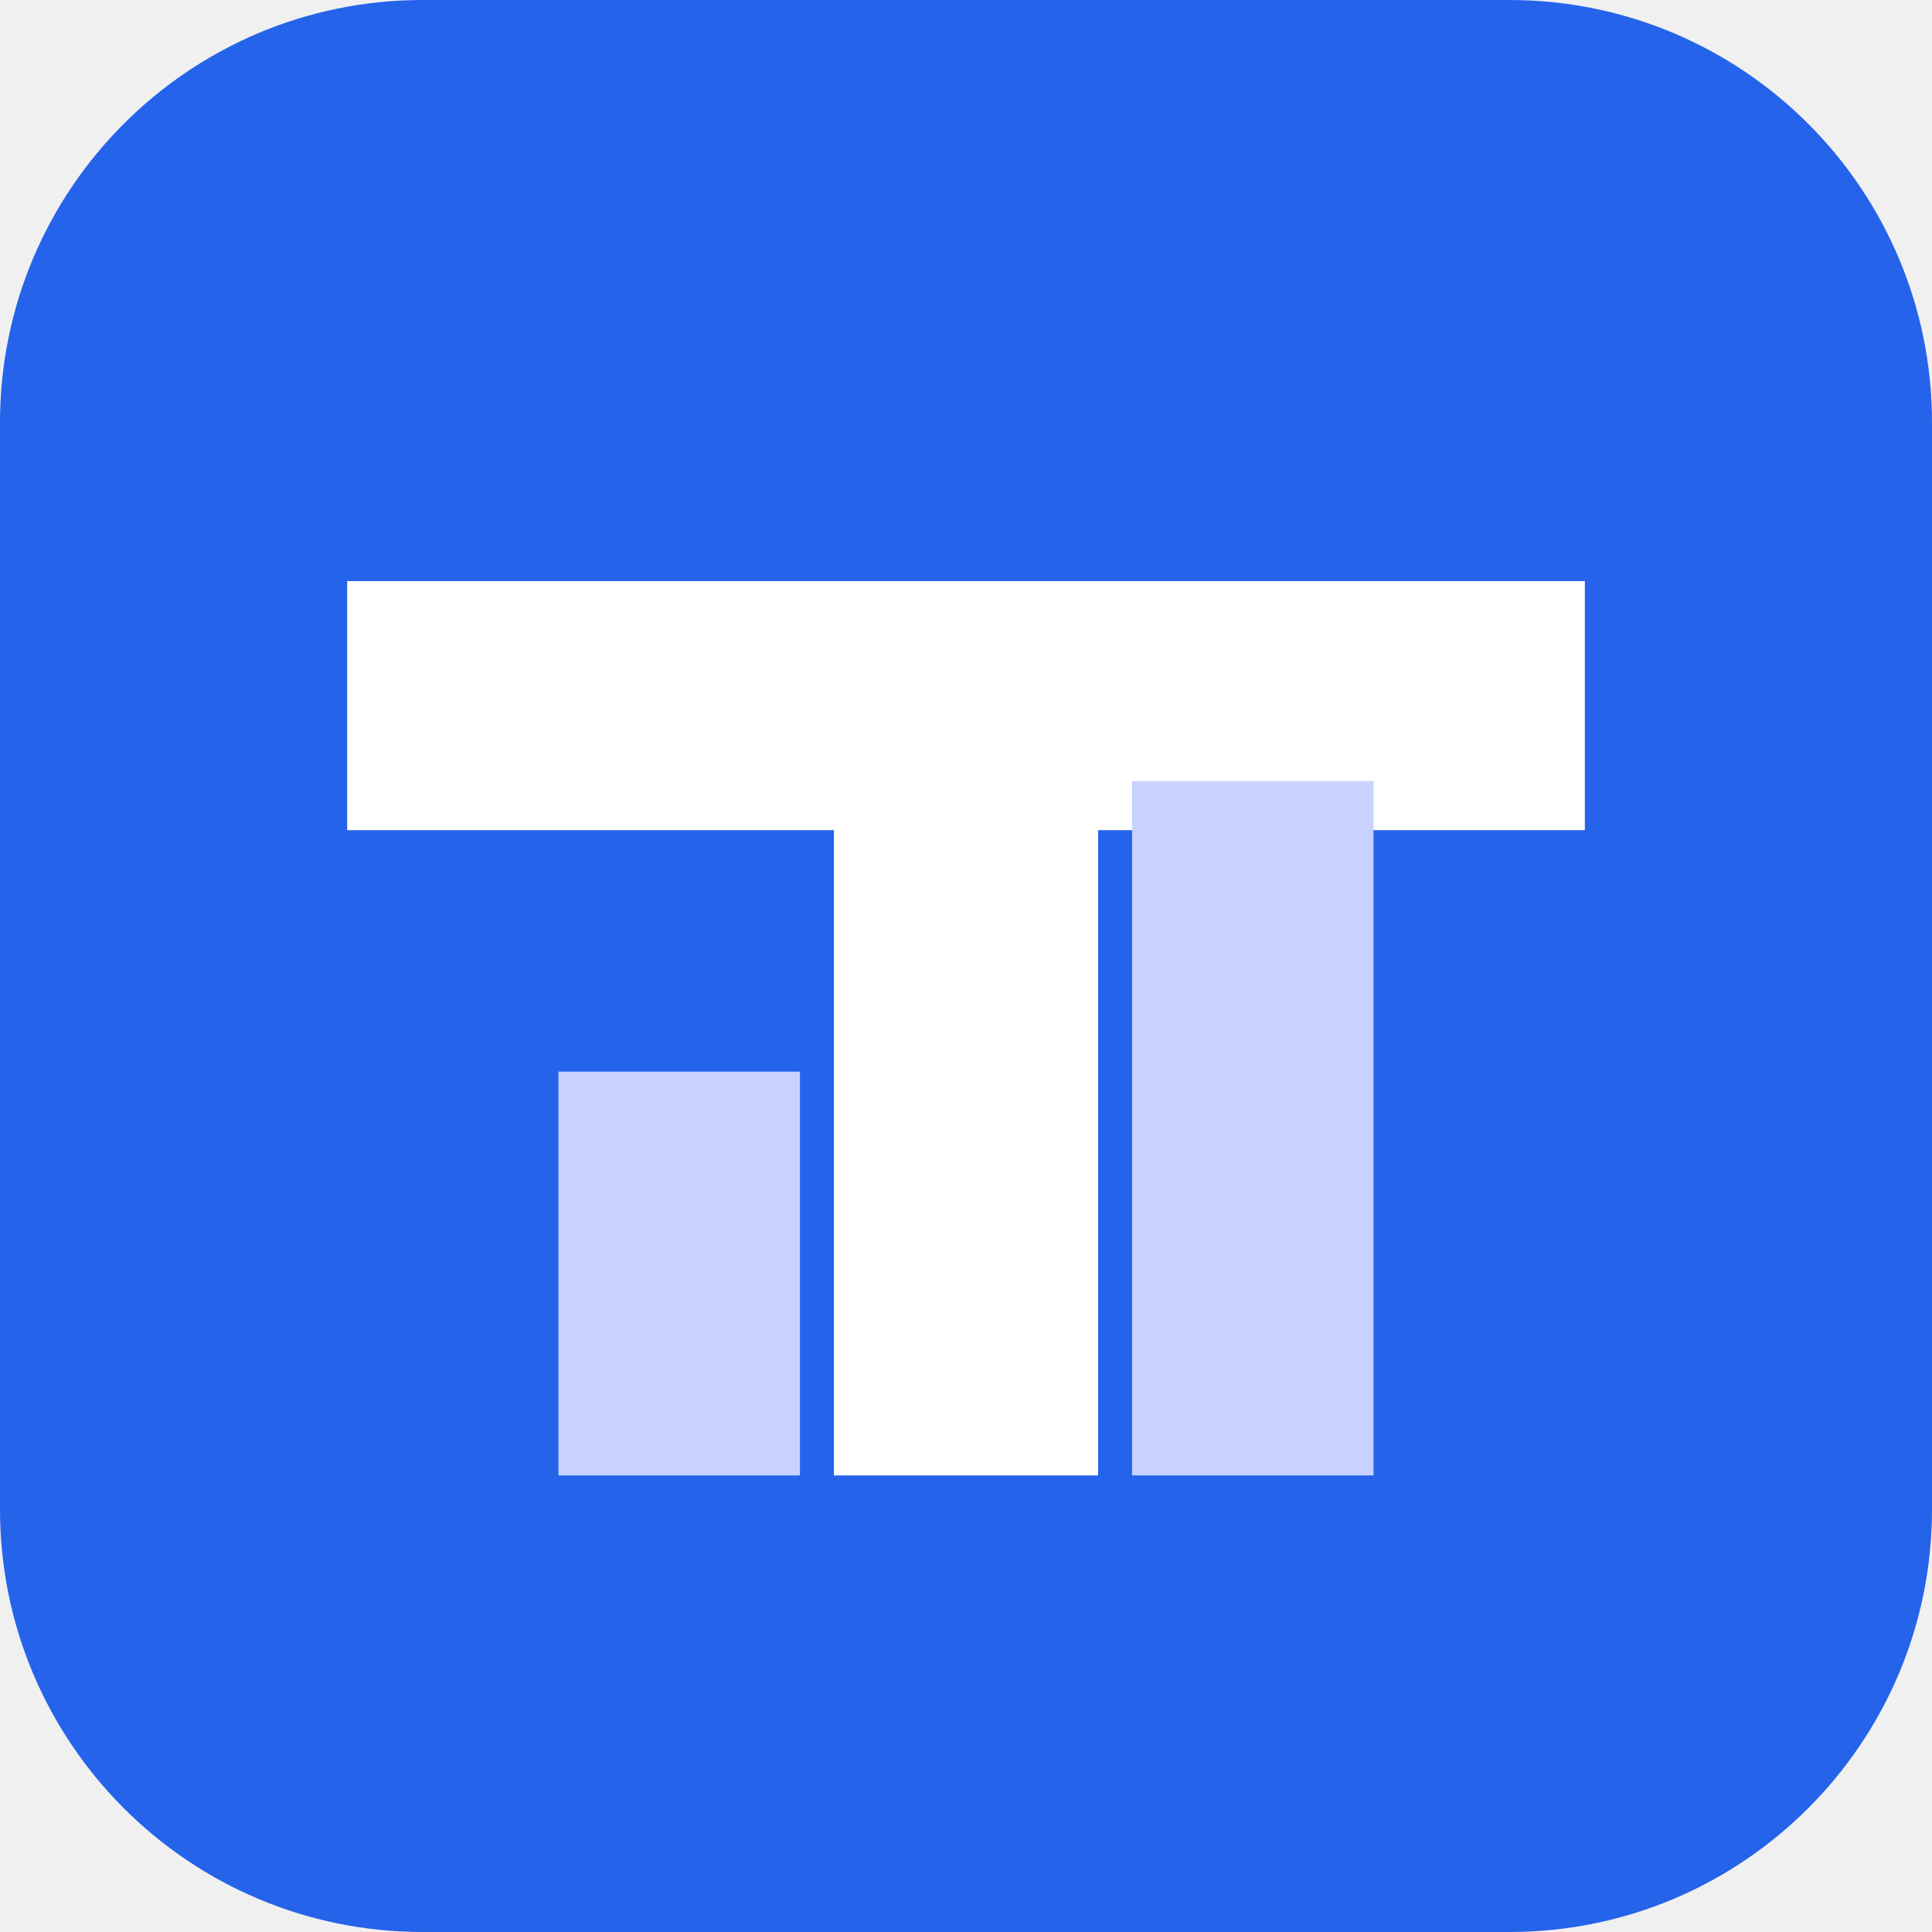
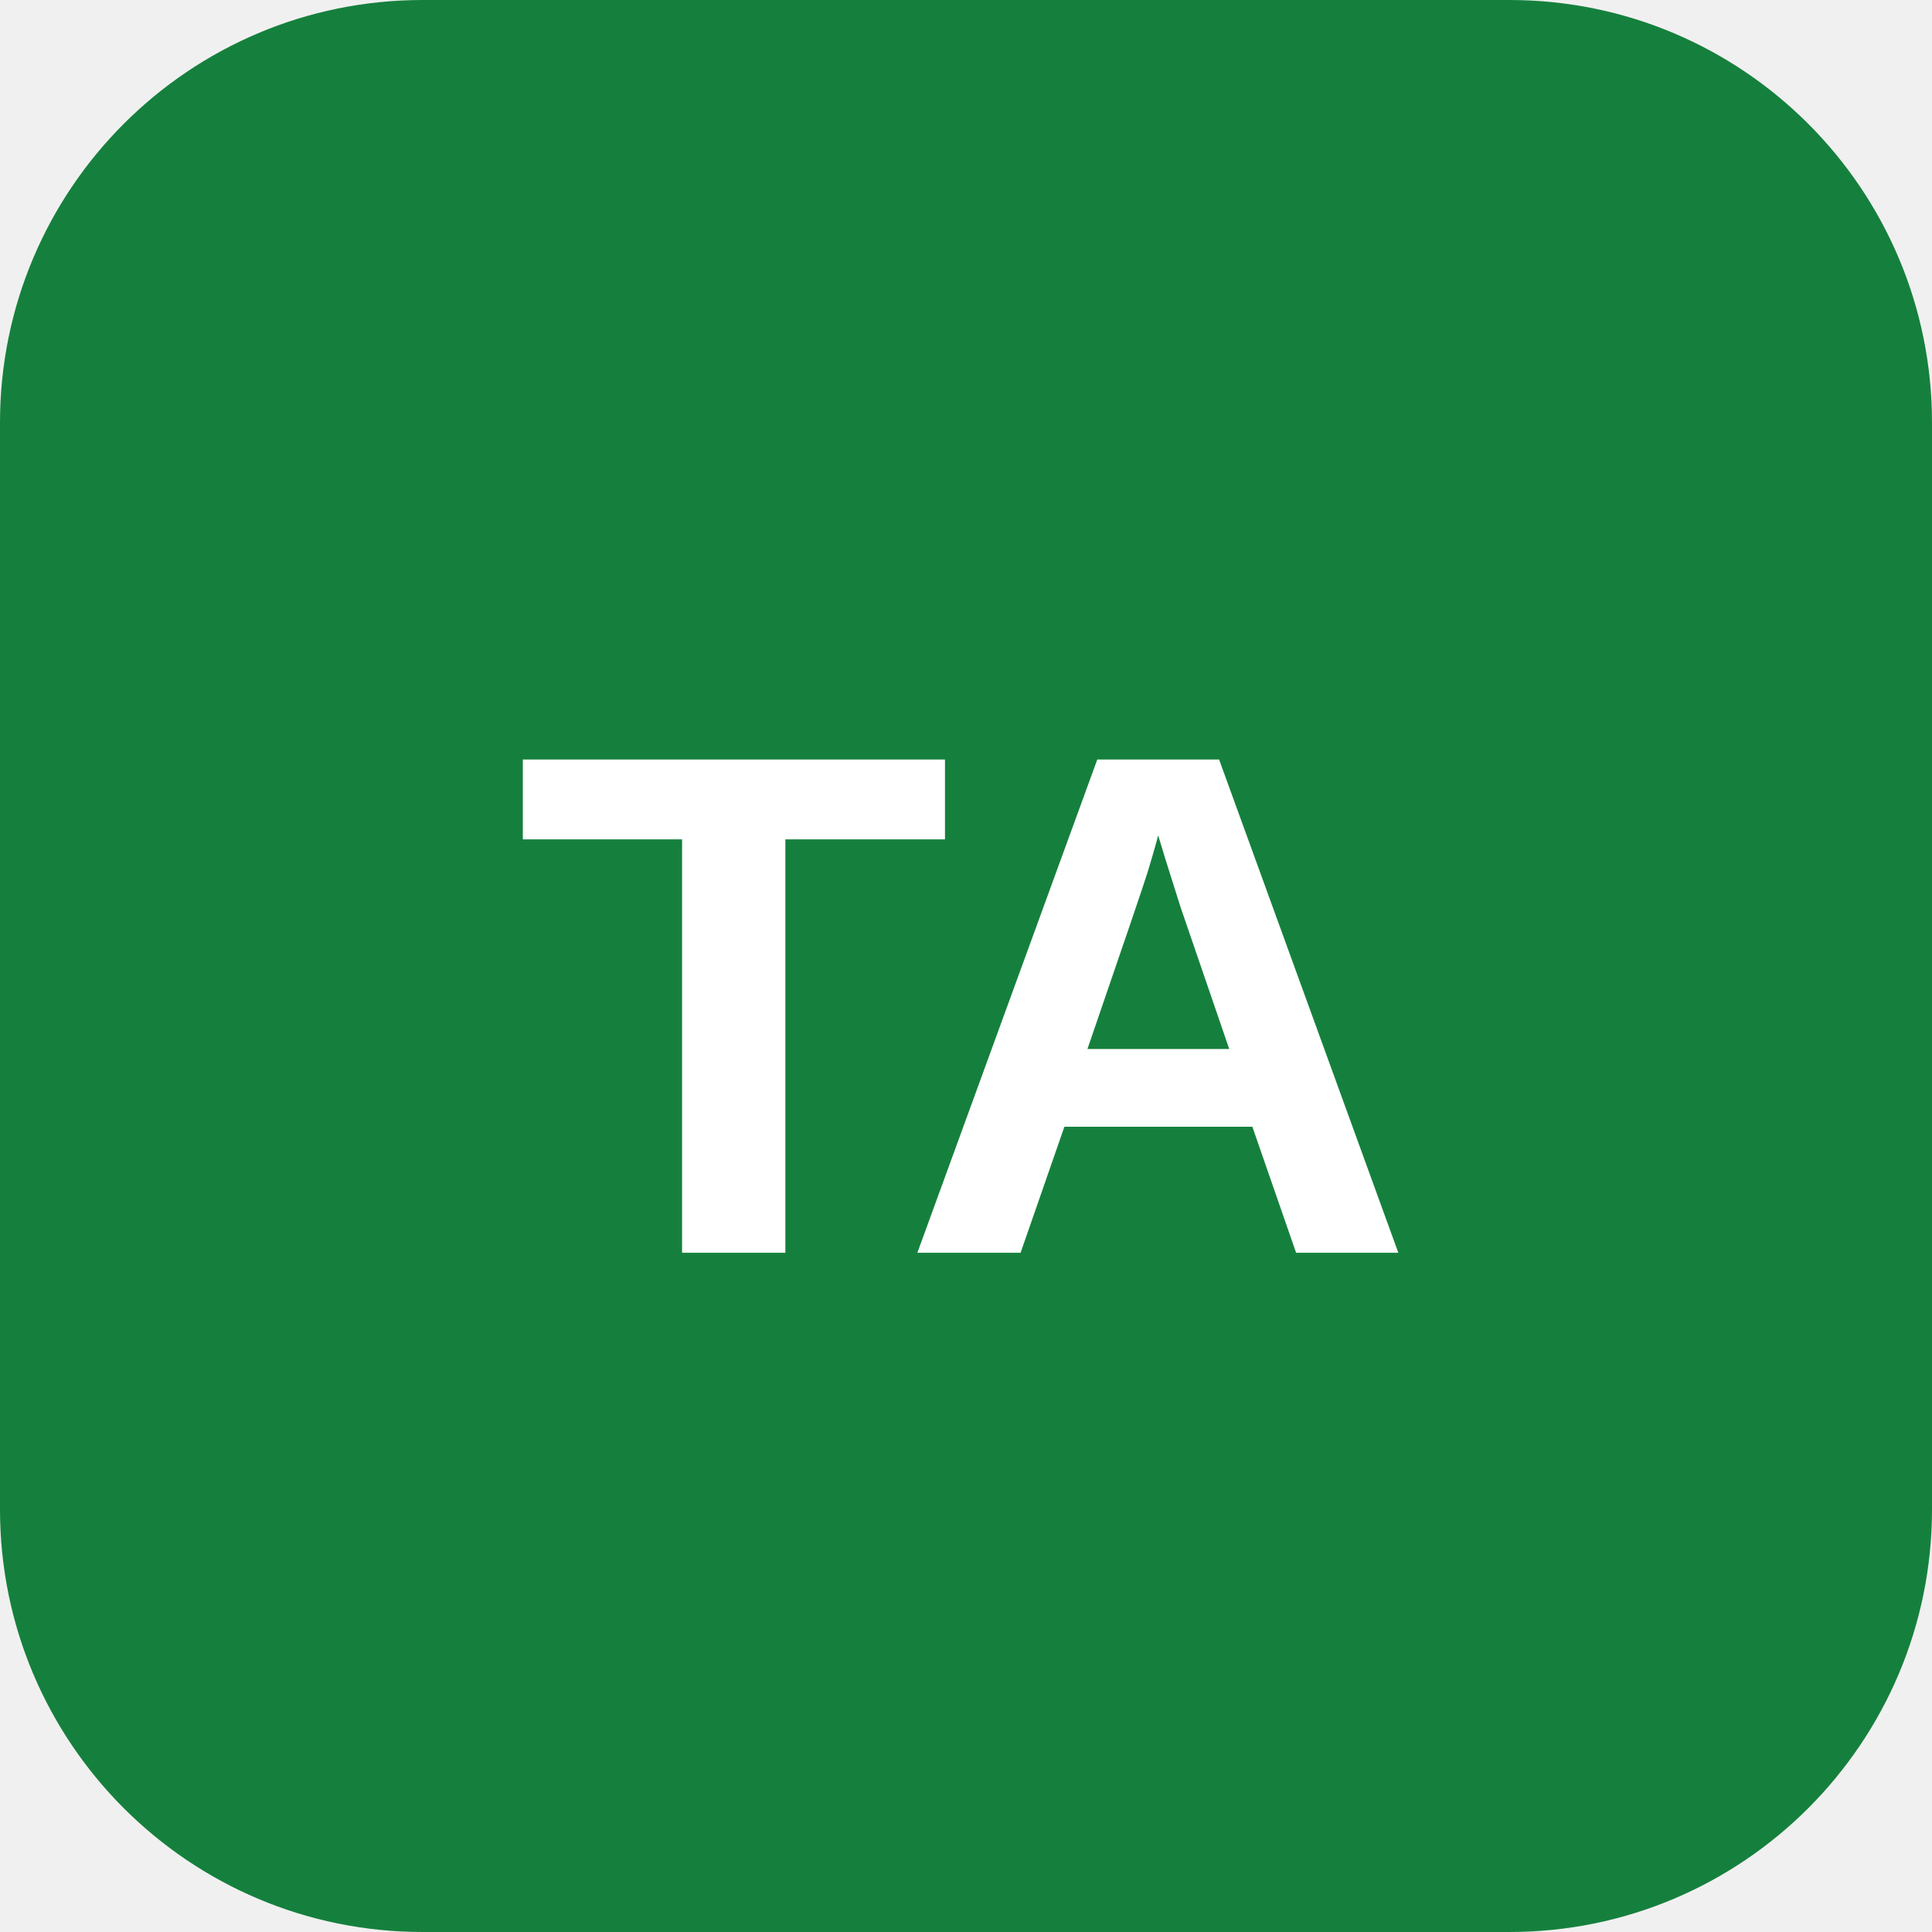
<svg xmlns="http://www.w3.org/2000/svg" viewBox="0 0 512 512">
-   <rect width="512" height="512" rx="112" fill="#2563eb" />
-   <path fill="#fff" d="M92 154h328v66H92zm129 53h70v184h-70z" />
-   <path fill="#c7d2fe" d="M148 284h64v107h-64zm152-77h64v184h-64z" />
+   <rect width="512" height="512" rx="112" fill="#15803d" />
+   <text x="256" y="332" fill="#fff" font-family="Arial, Helvetica, sans-serif" font-size="190" font-weight="700" text-anchor="middle">TA</text>
</svg>
